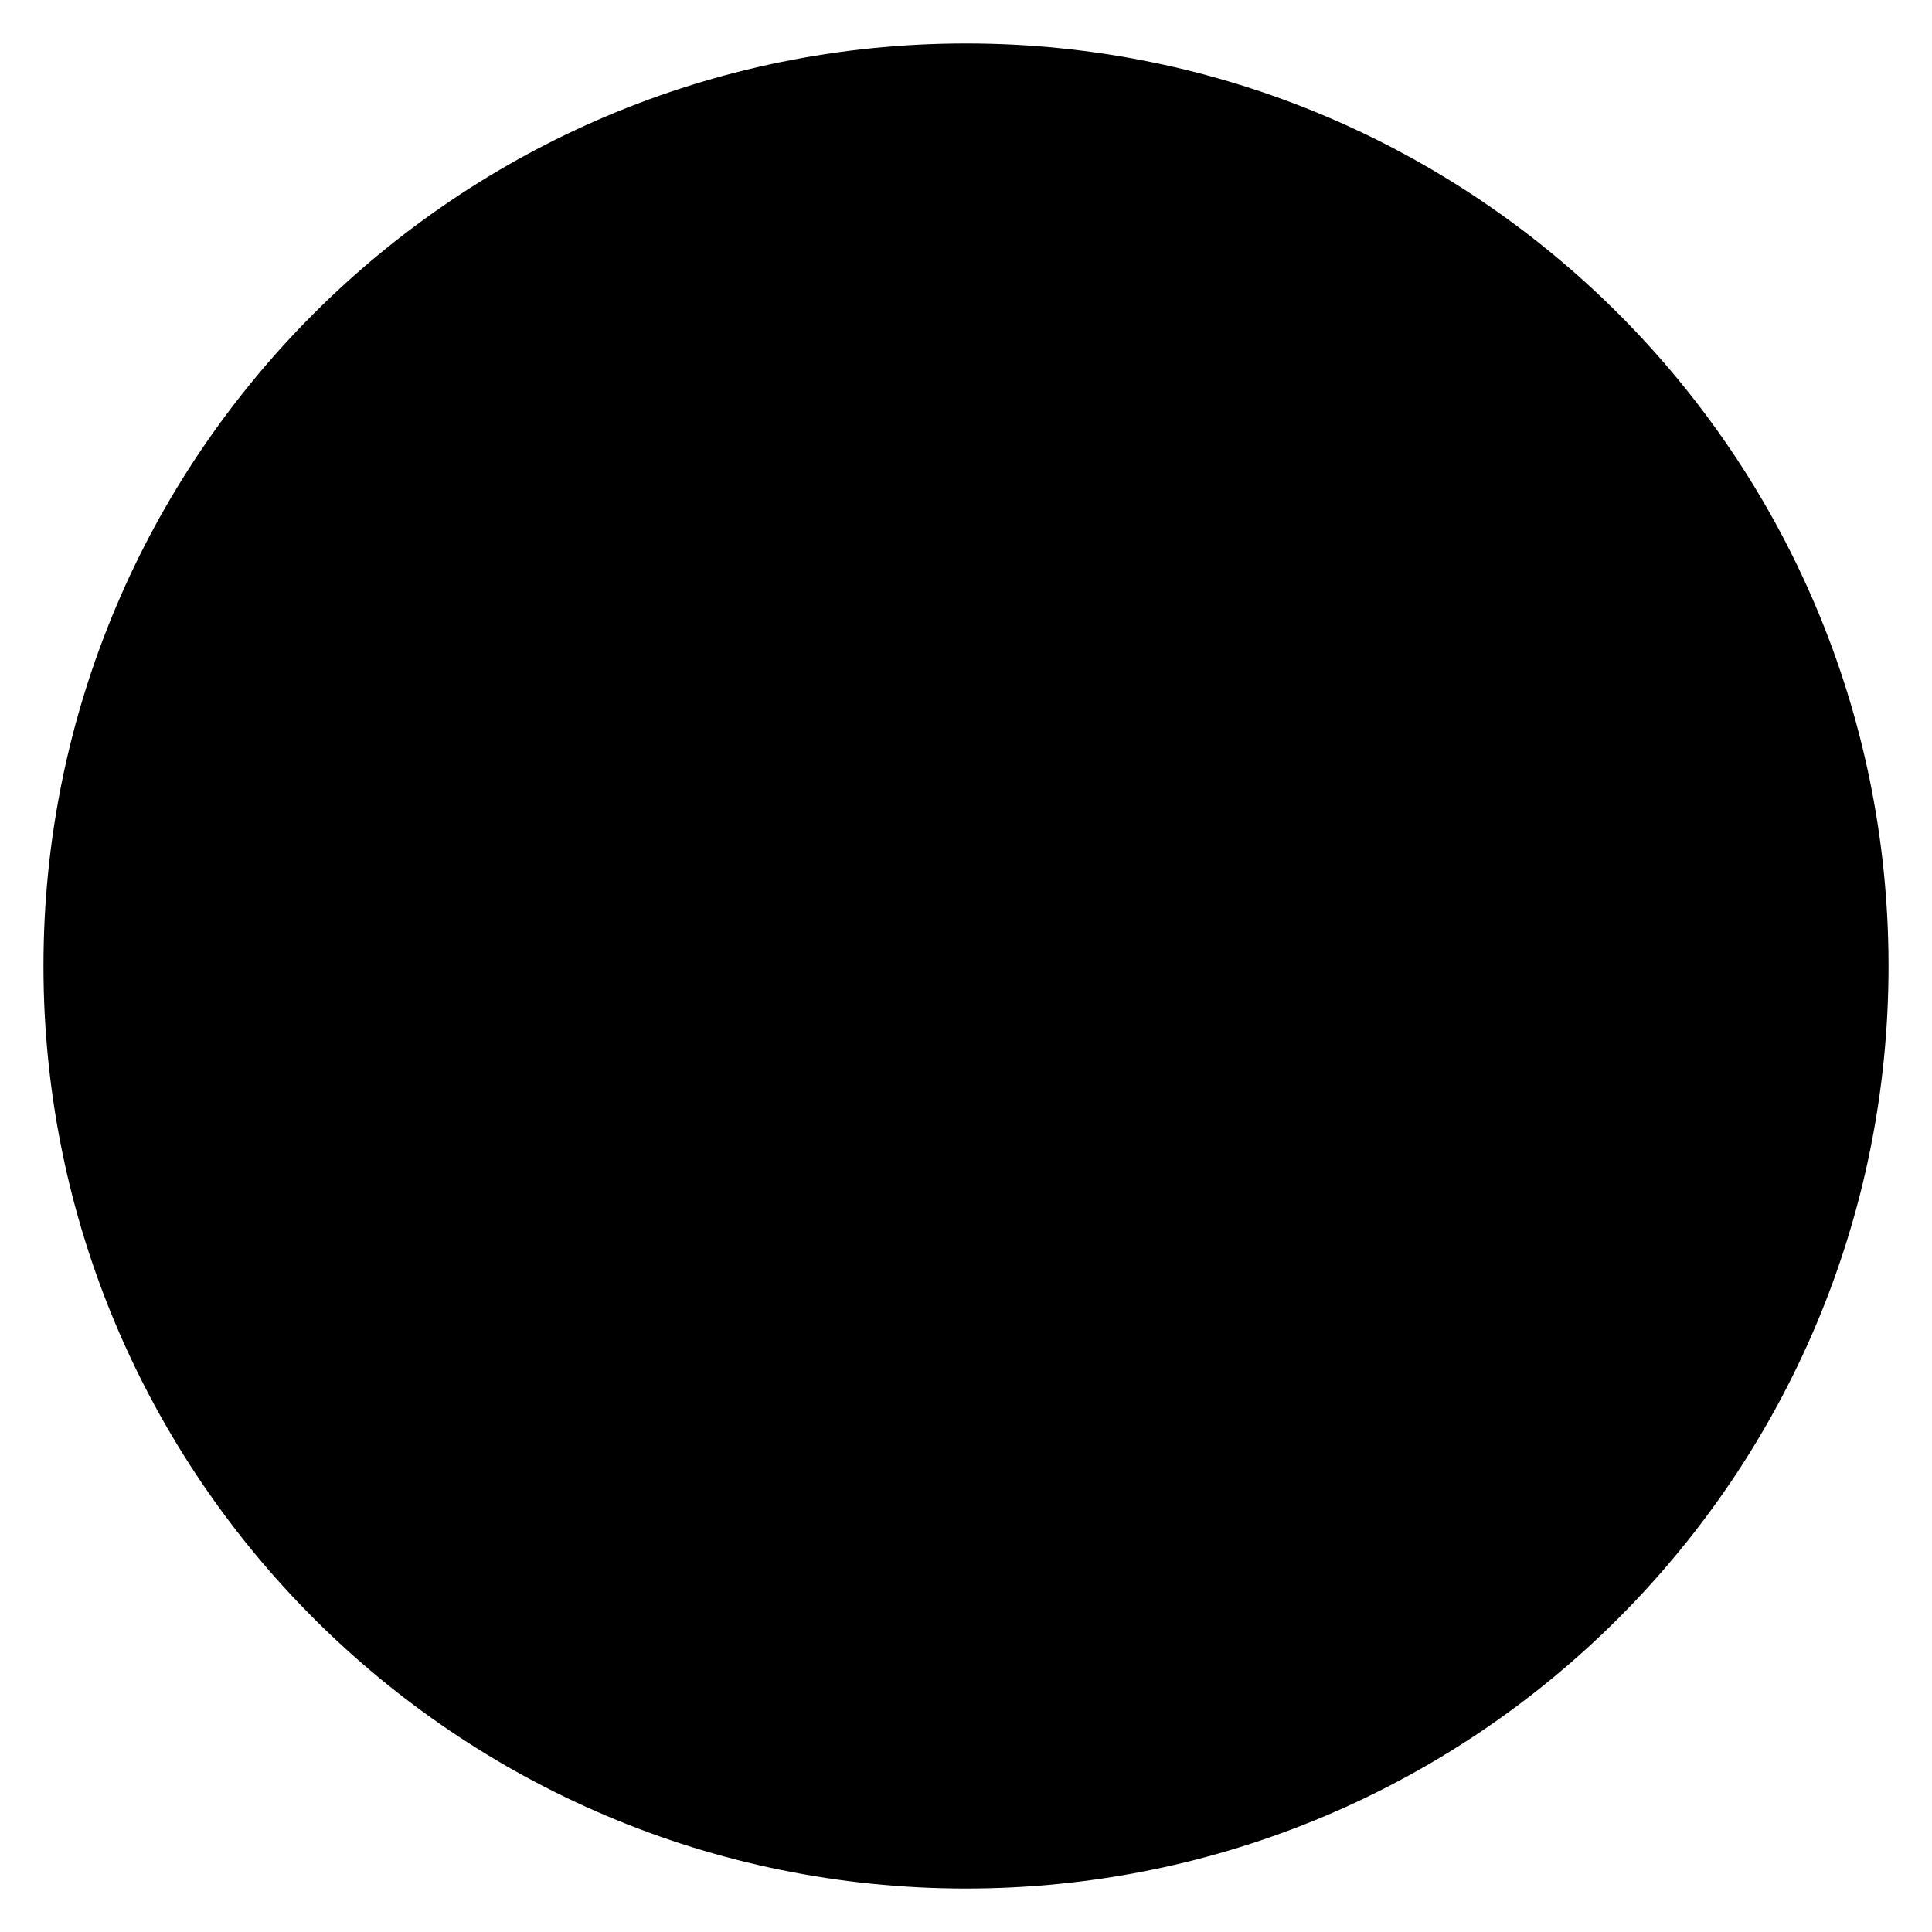
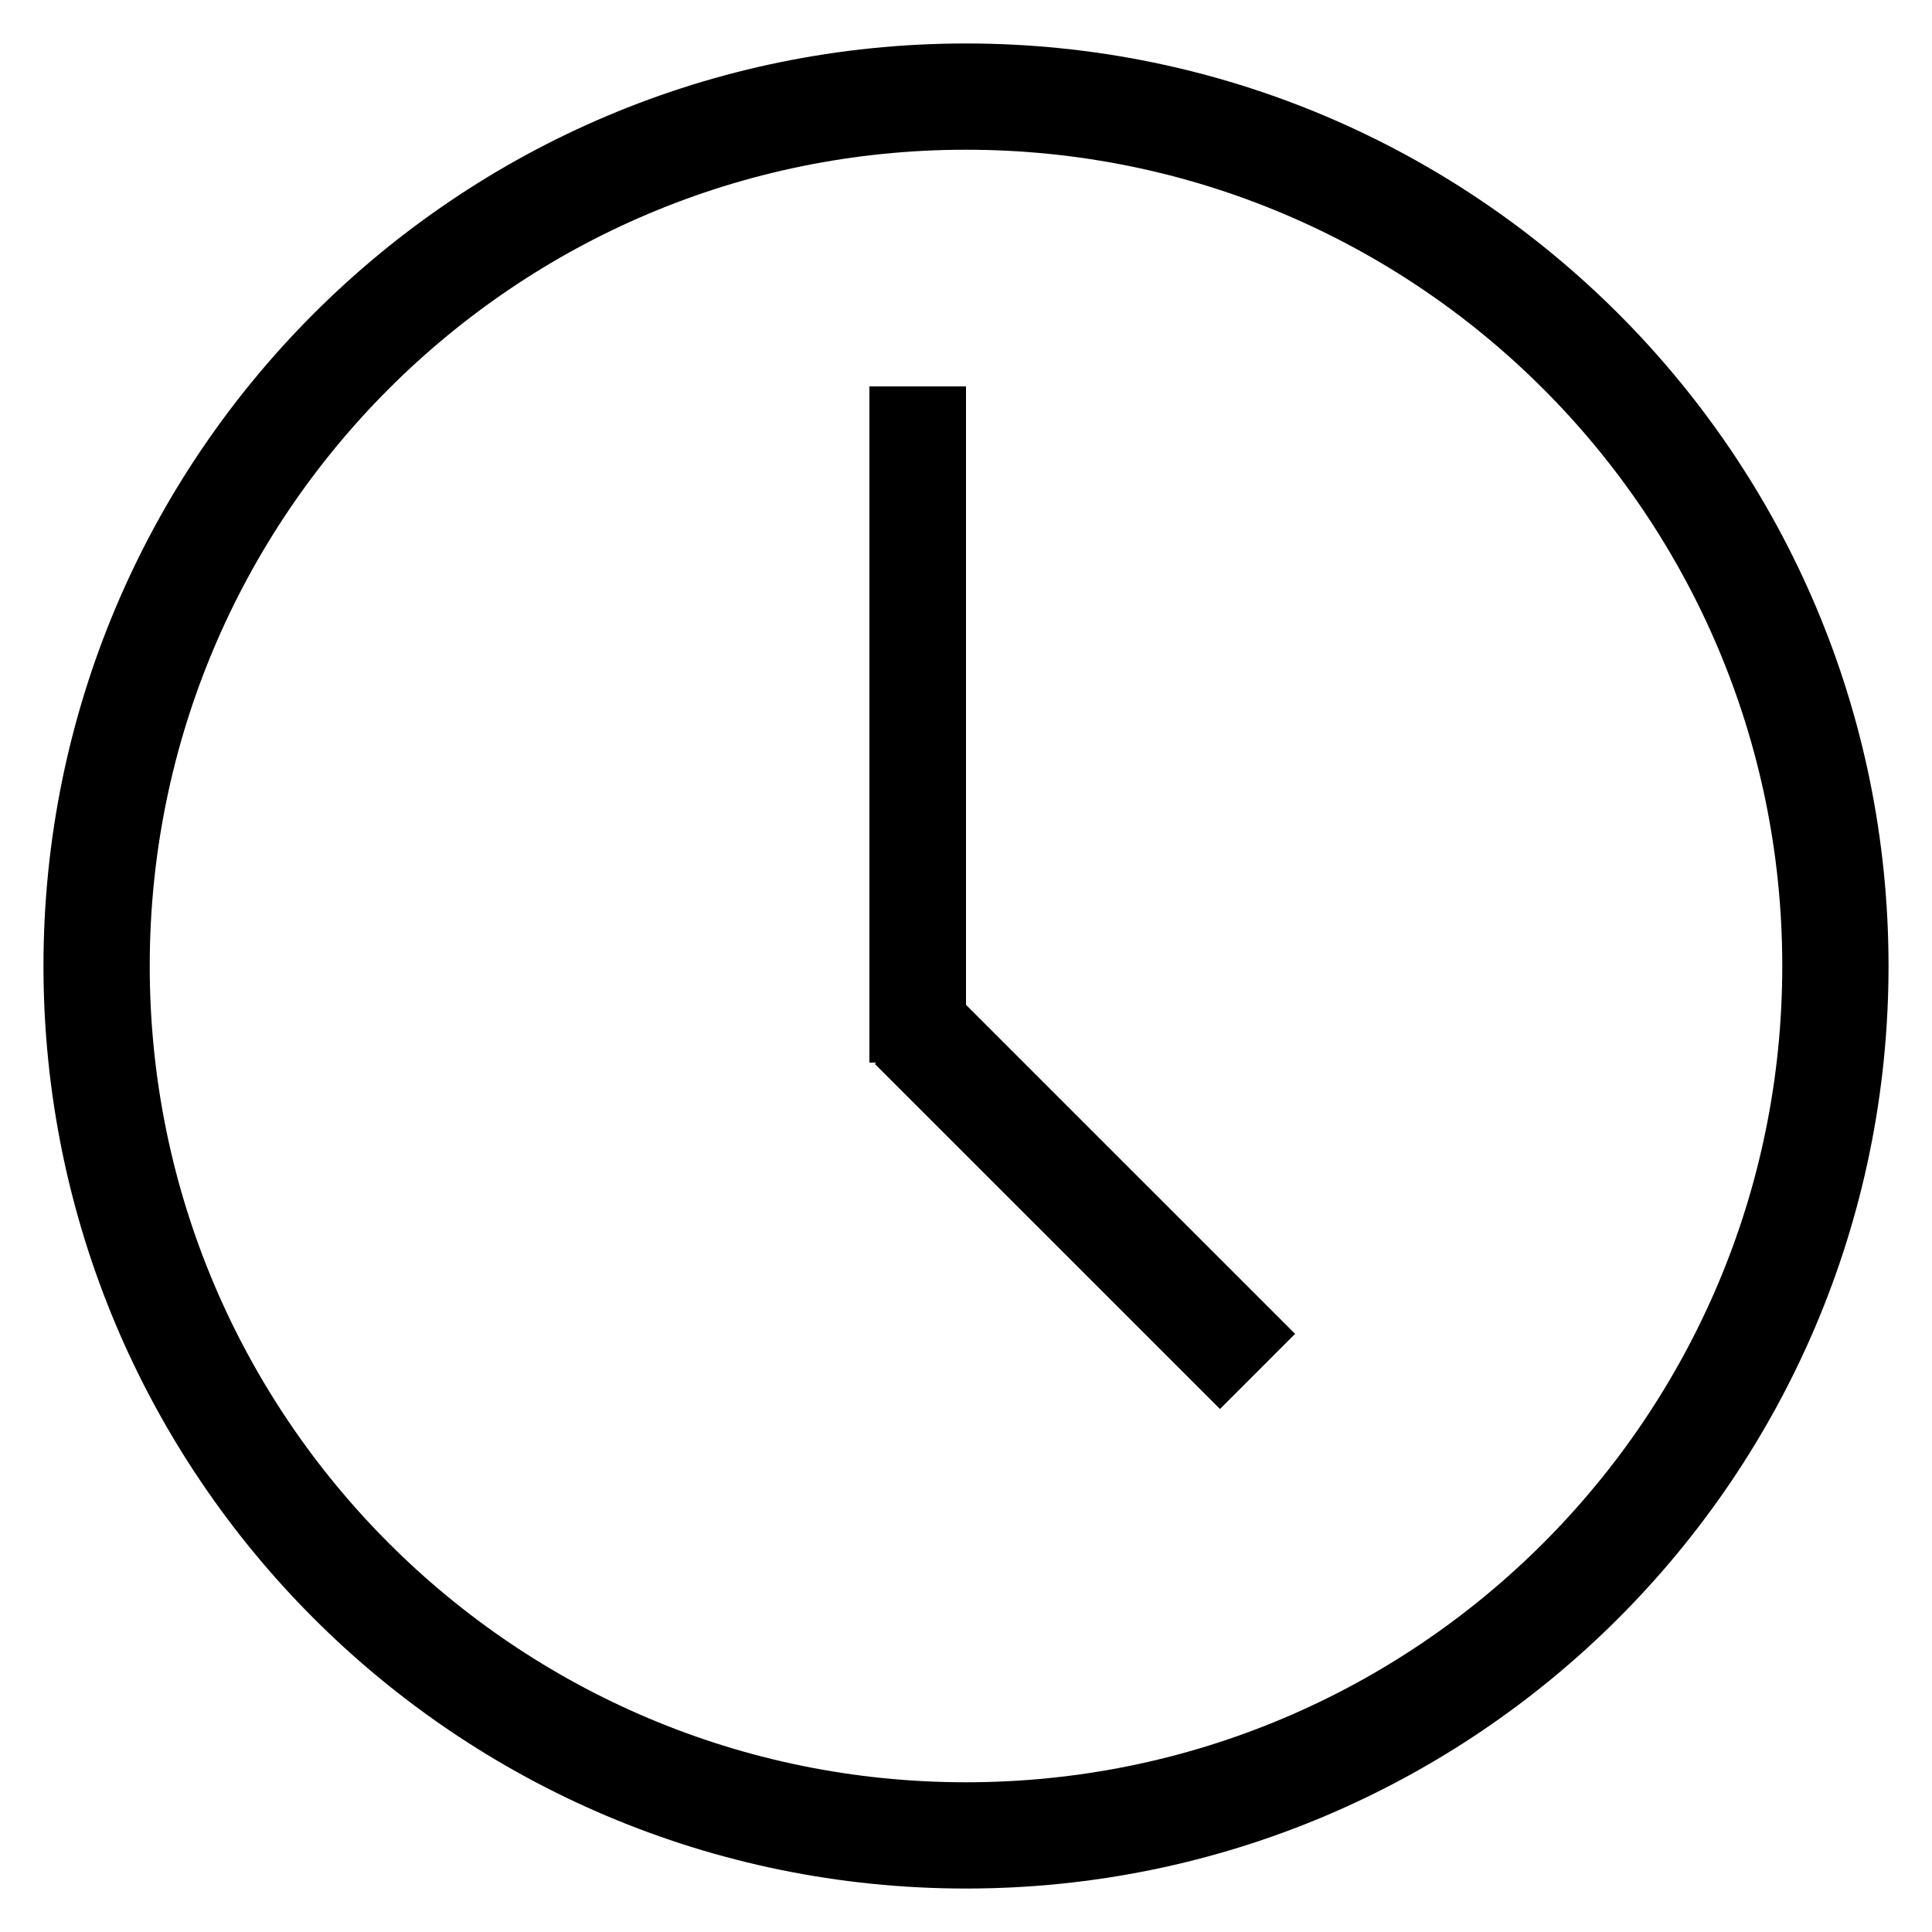
<svg xmlns="http://www.w3.org/2000/svg" width="20" height="20" viewBox="0 0 20 20">
-   <circle stroke="#000" stroke-width="1.1" cx="10" cy="10" r="9" />
-   <rect x="9" y="4" width="1" height="7" fill="#000" />
-   <path stroke="#000" stroke-width="1.1" d="M13.018,14.197 L9.445,10.625" />
+   <circle fill="none" stroke="#000" stroke-width="1.1" cx="10" cy="10" r="9" />
+   <rect x="9" y="4" width="1" height="7" />
+   <path fill="none" stroke="#000" stroke-width="1.1" d="M13.018,14.197 L9.445,10.625" />
</svg>
